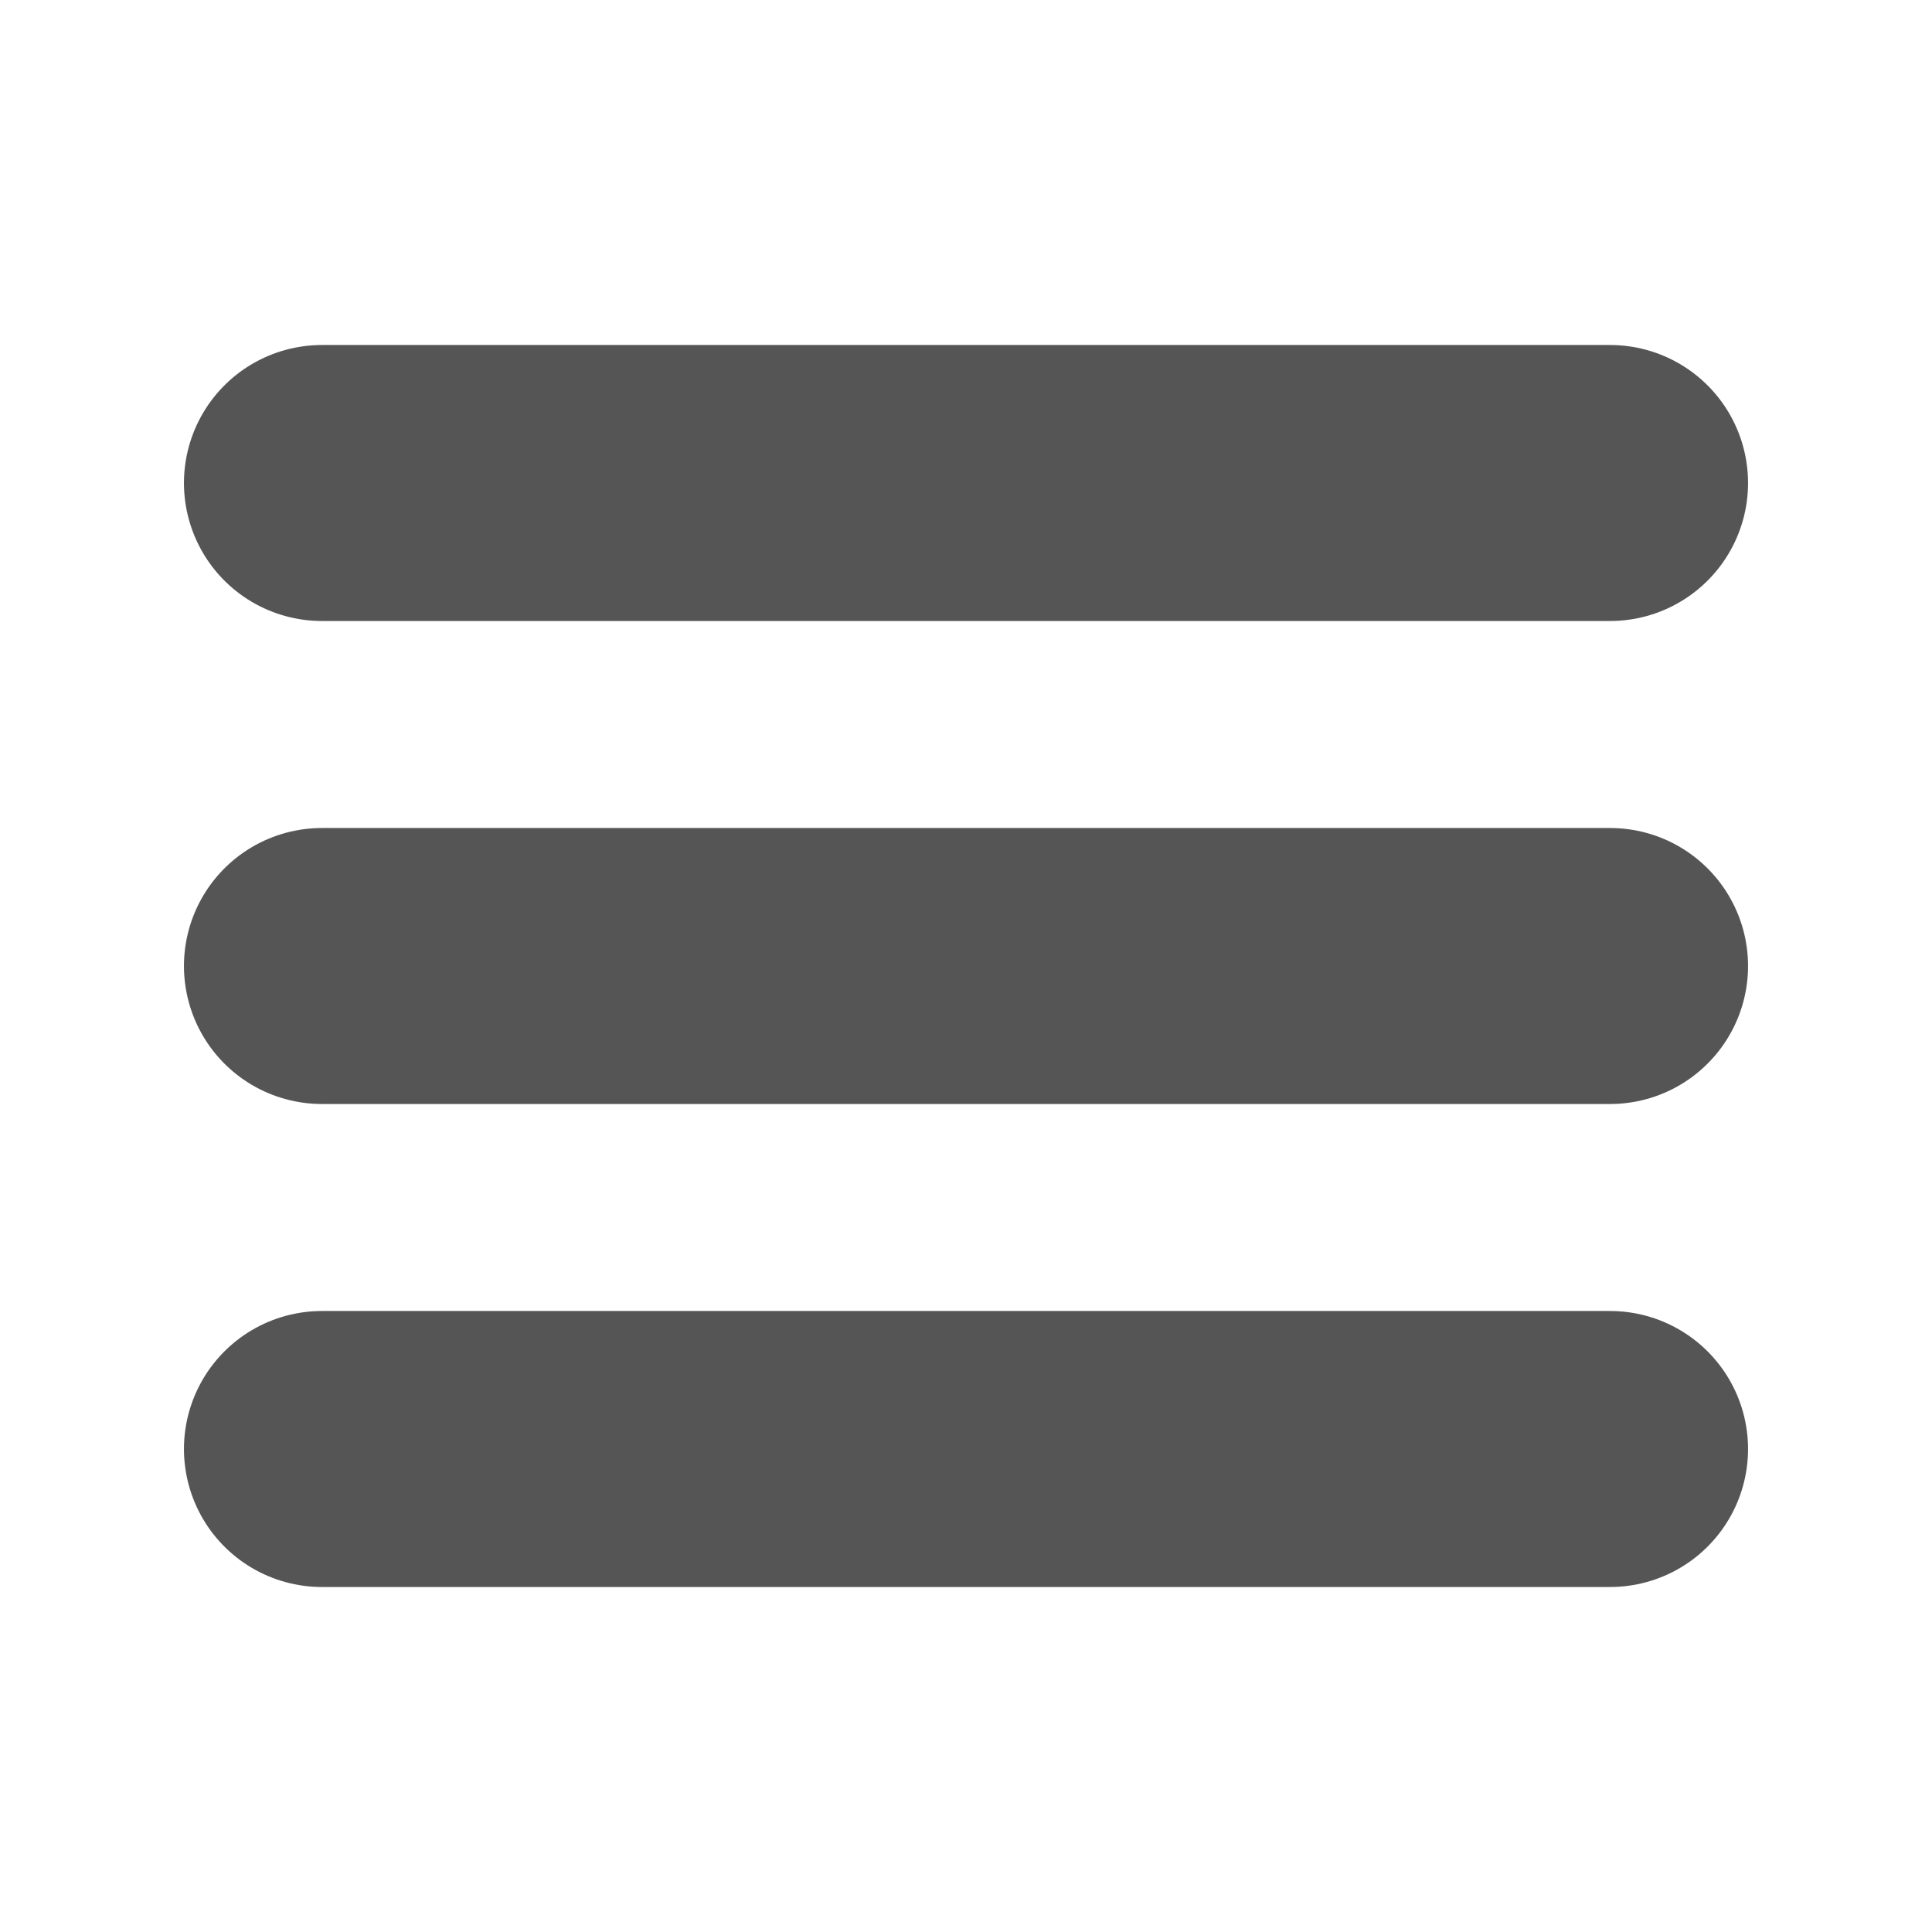
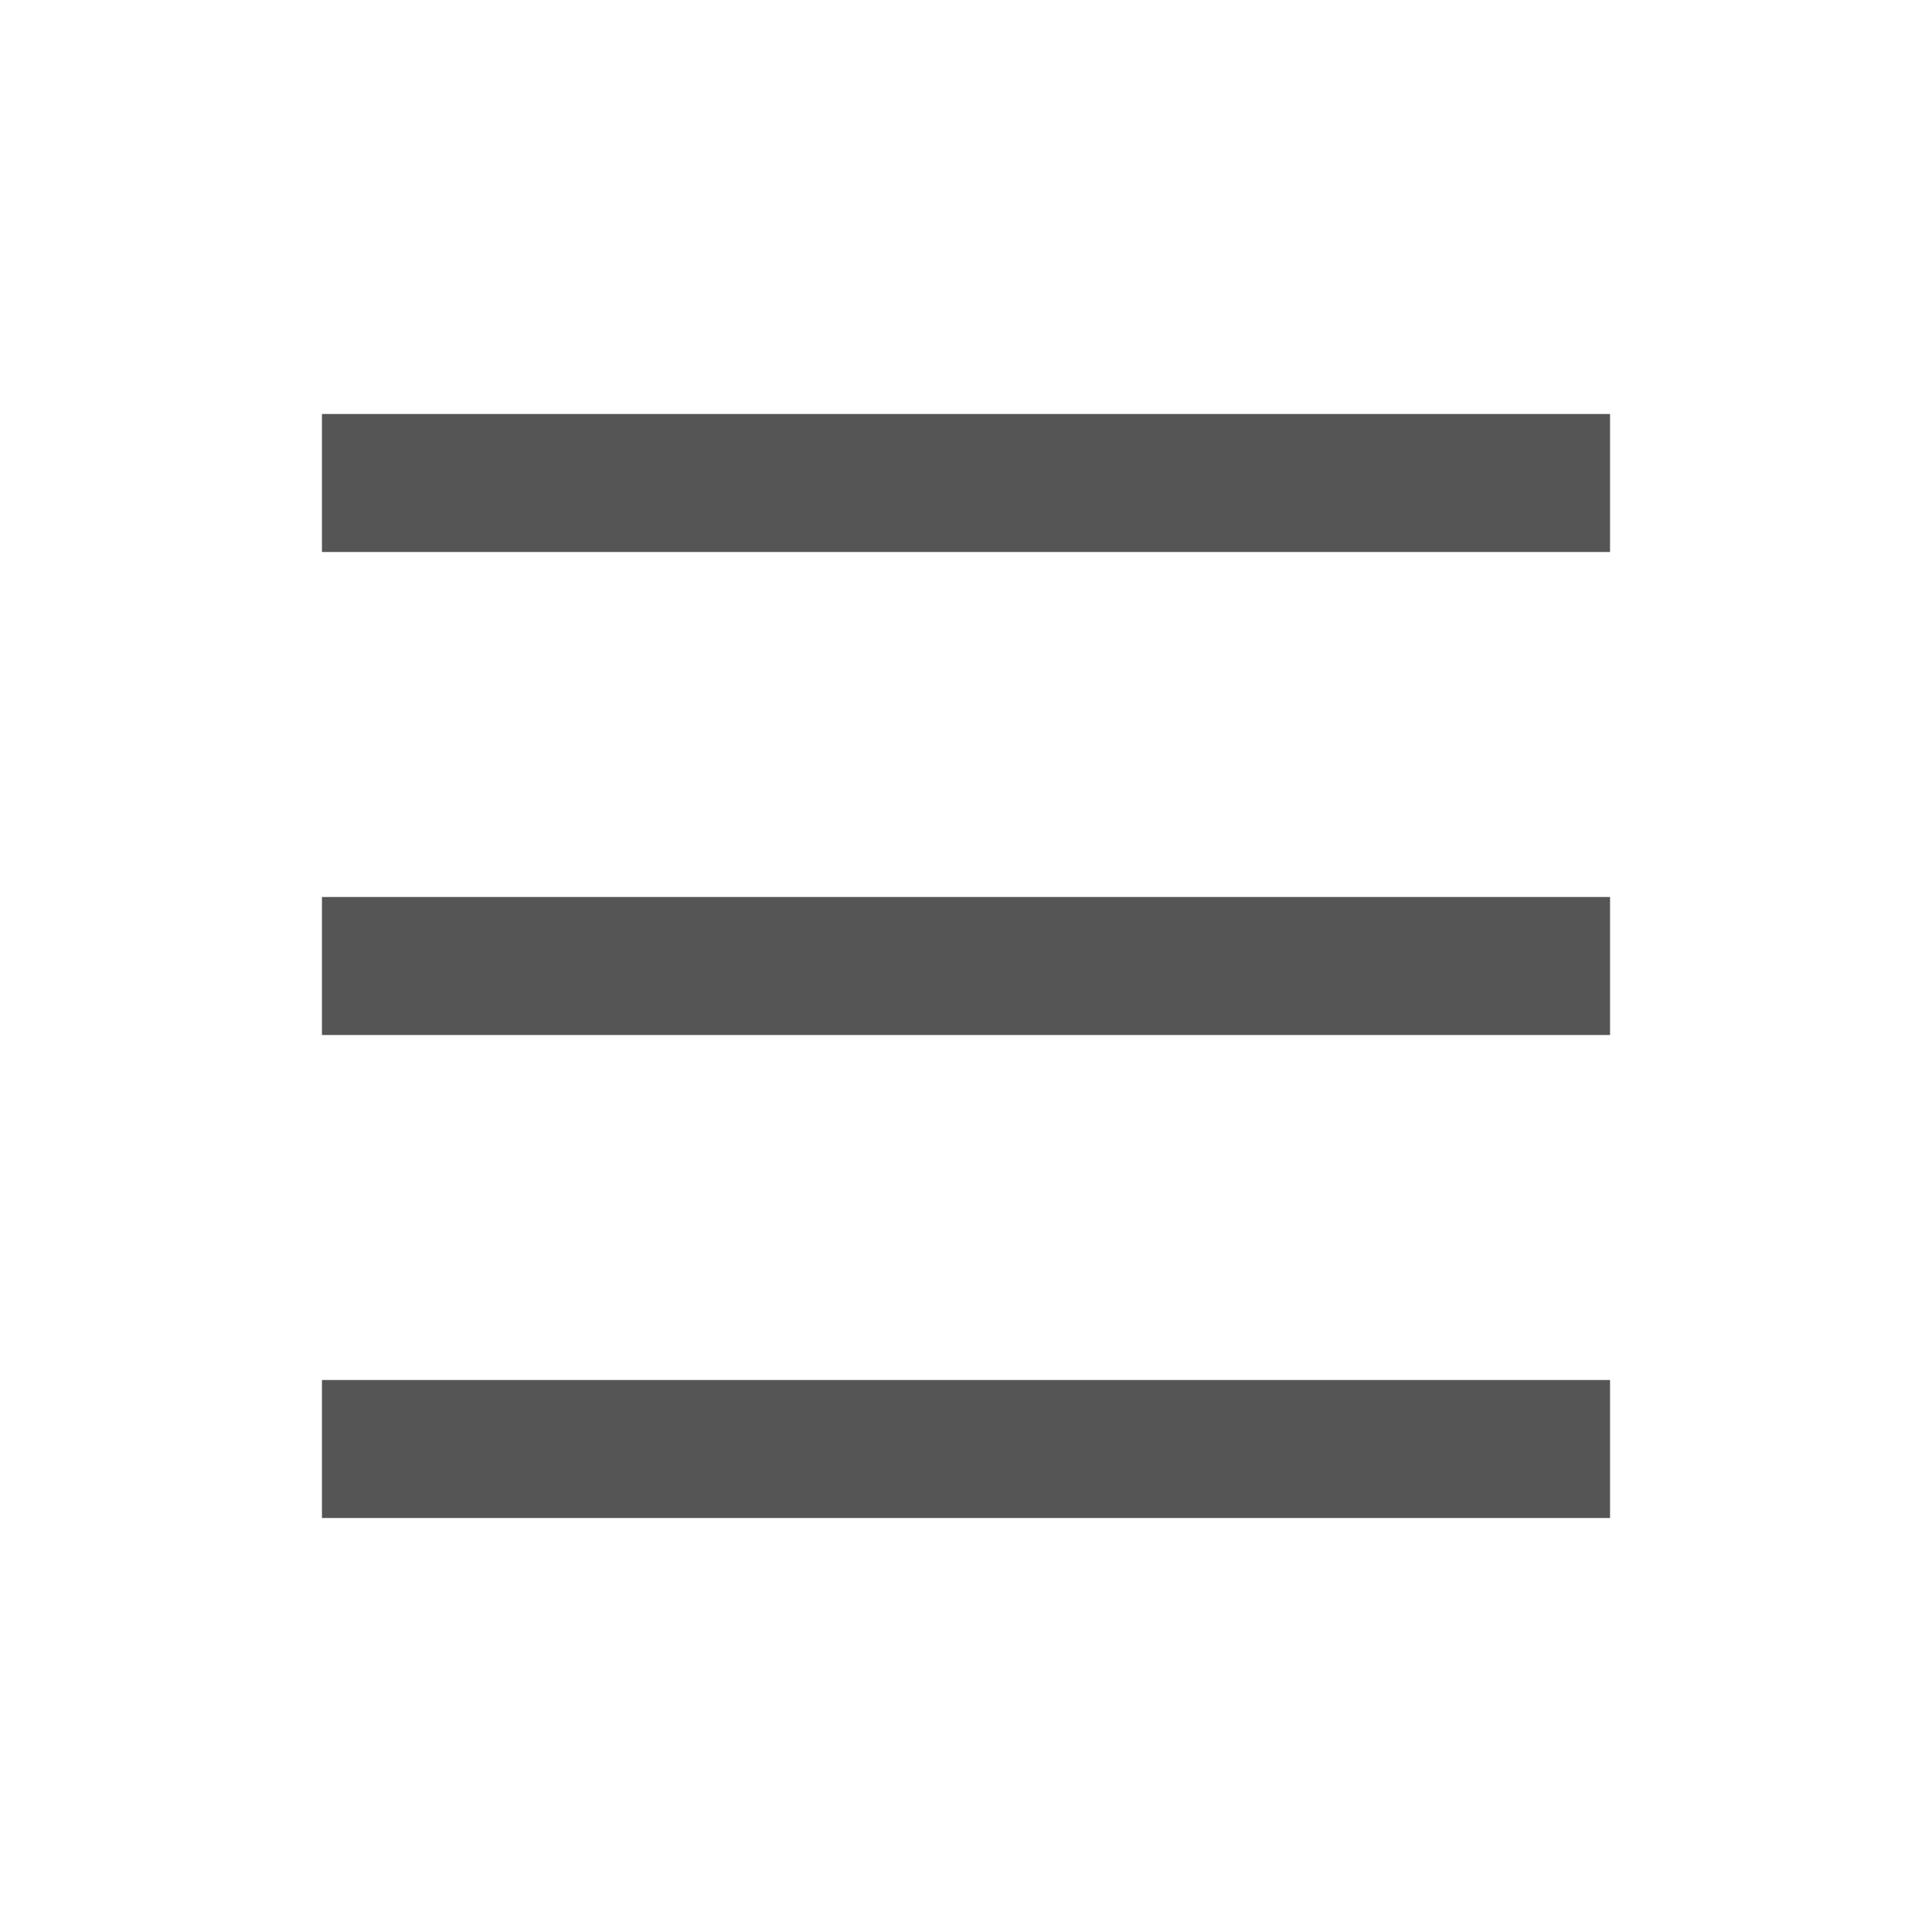
<svg xmlns="http://www.w3.org/2000/svg" width="14" height="14" viewBox="0 0 14 14" fill="none">
-   <path d="M2.333 3.5H11.667M2.333 7H11.667M2.333 10.5H11.667" stroke="#555555" stroke-width="2" stroke-linecap="round" stroke-linejoin="round" />
+   <path d="M2.333 3.5H11.667M2.333 7H11.667M2.333 10.5H11.667" stroke="#555555" strokeWidth="2" strokeLinecap="round" strokeLinejoin="round" />
</svg>
